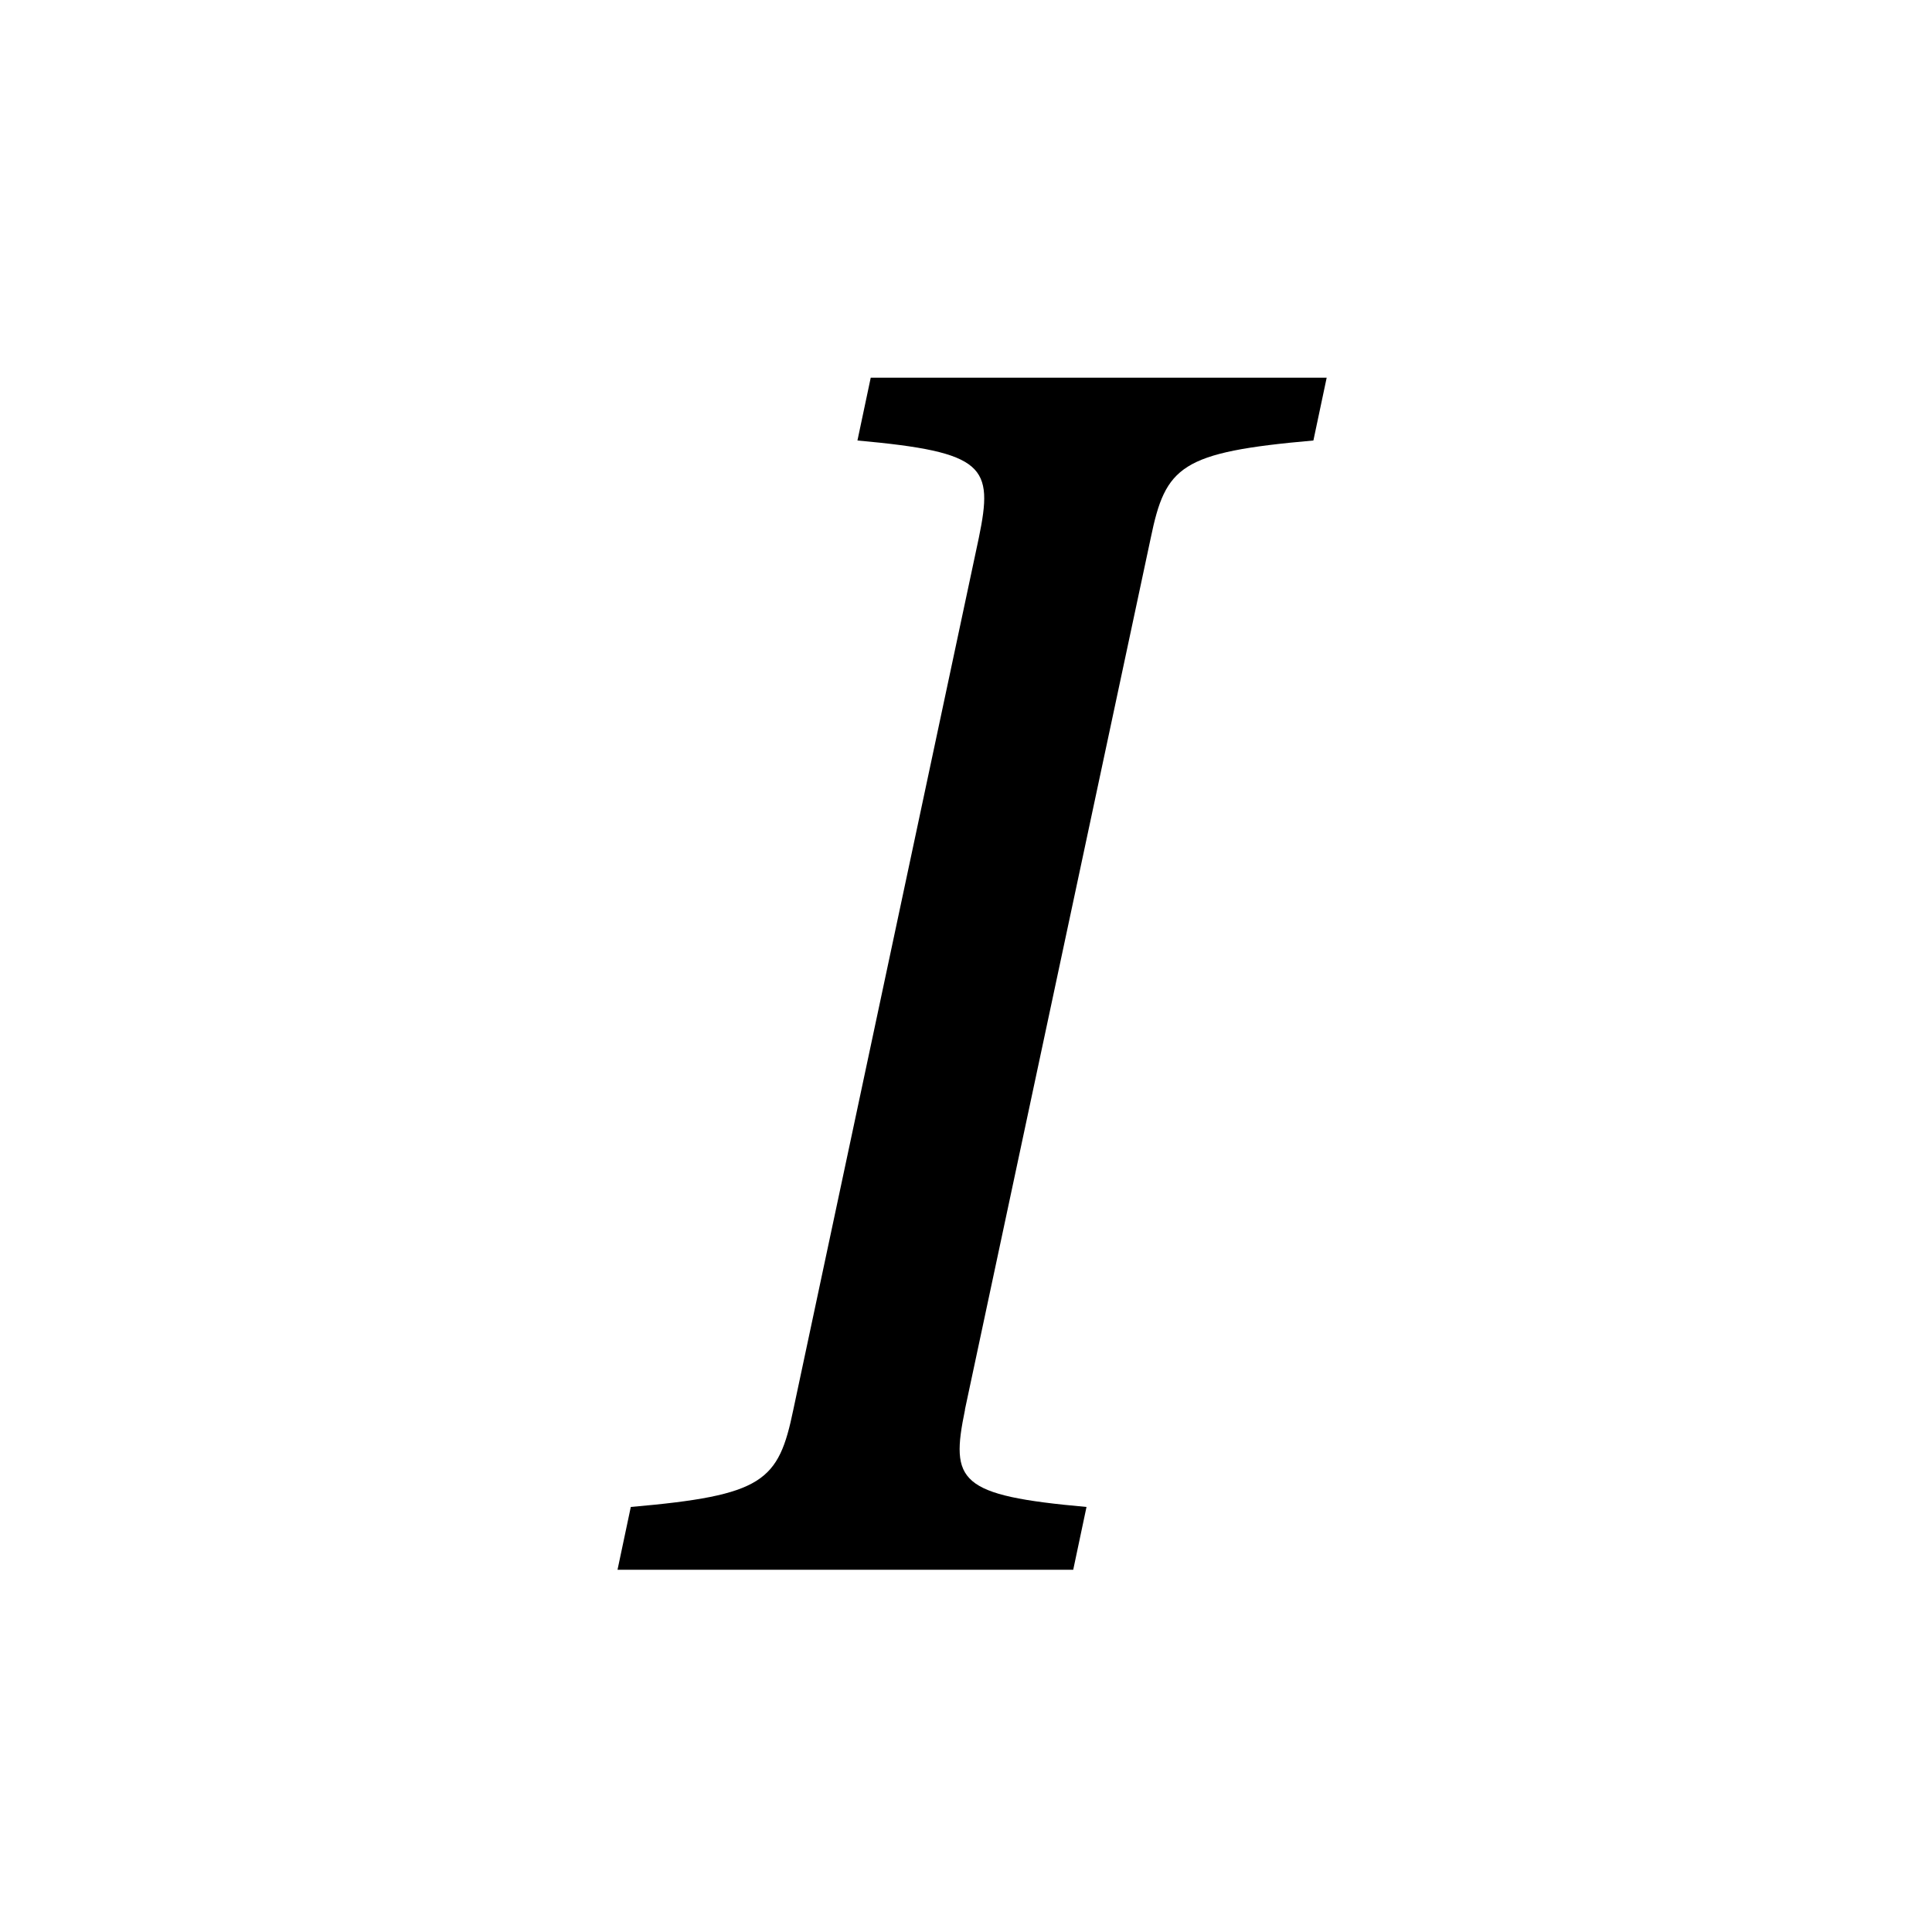
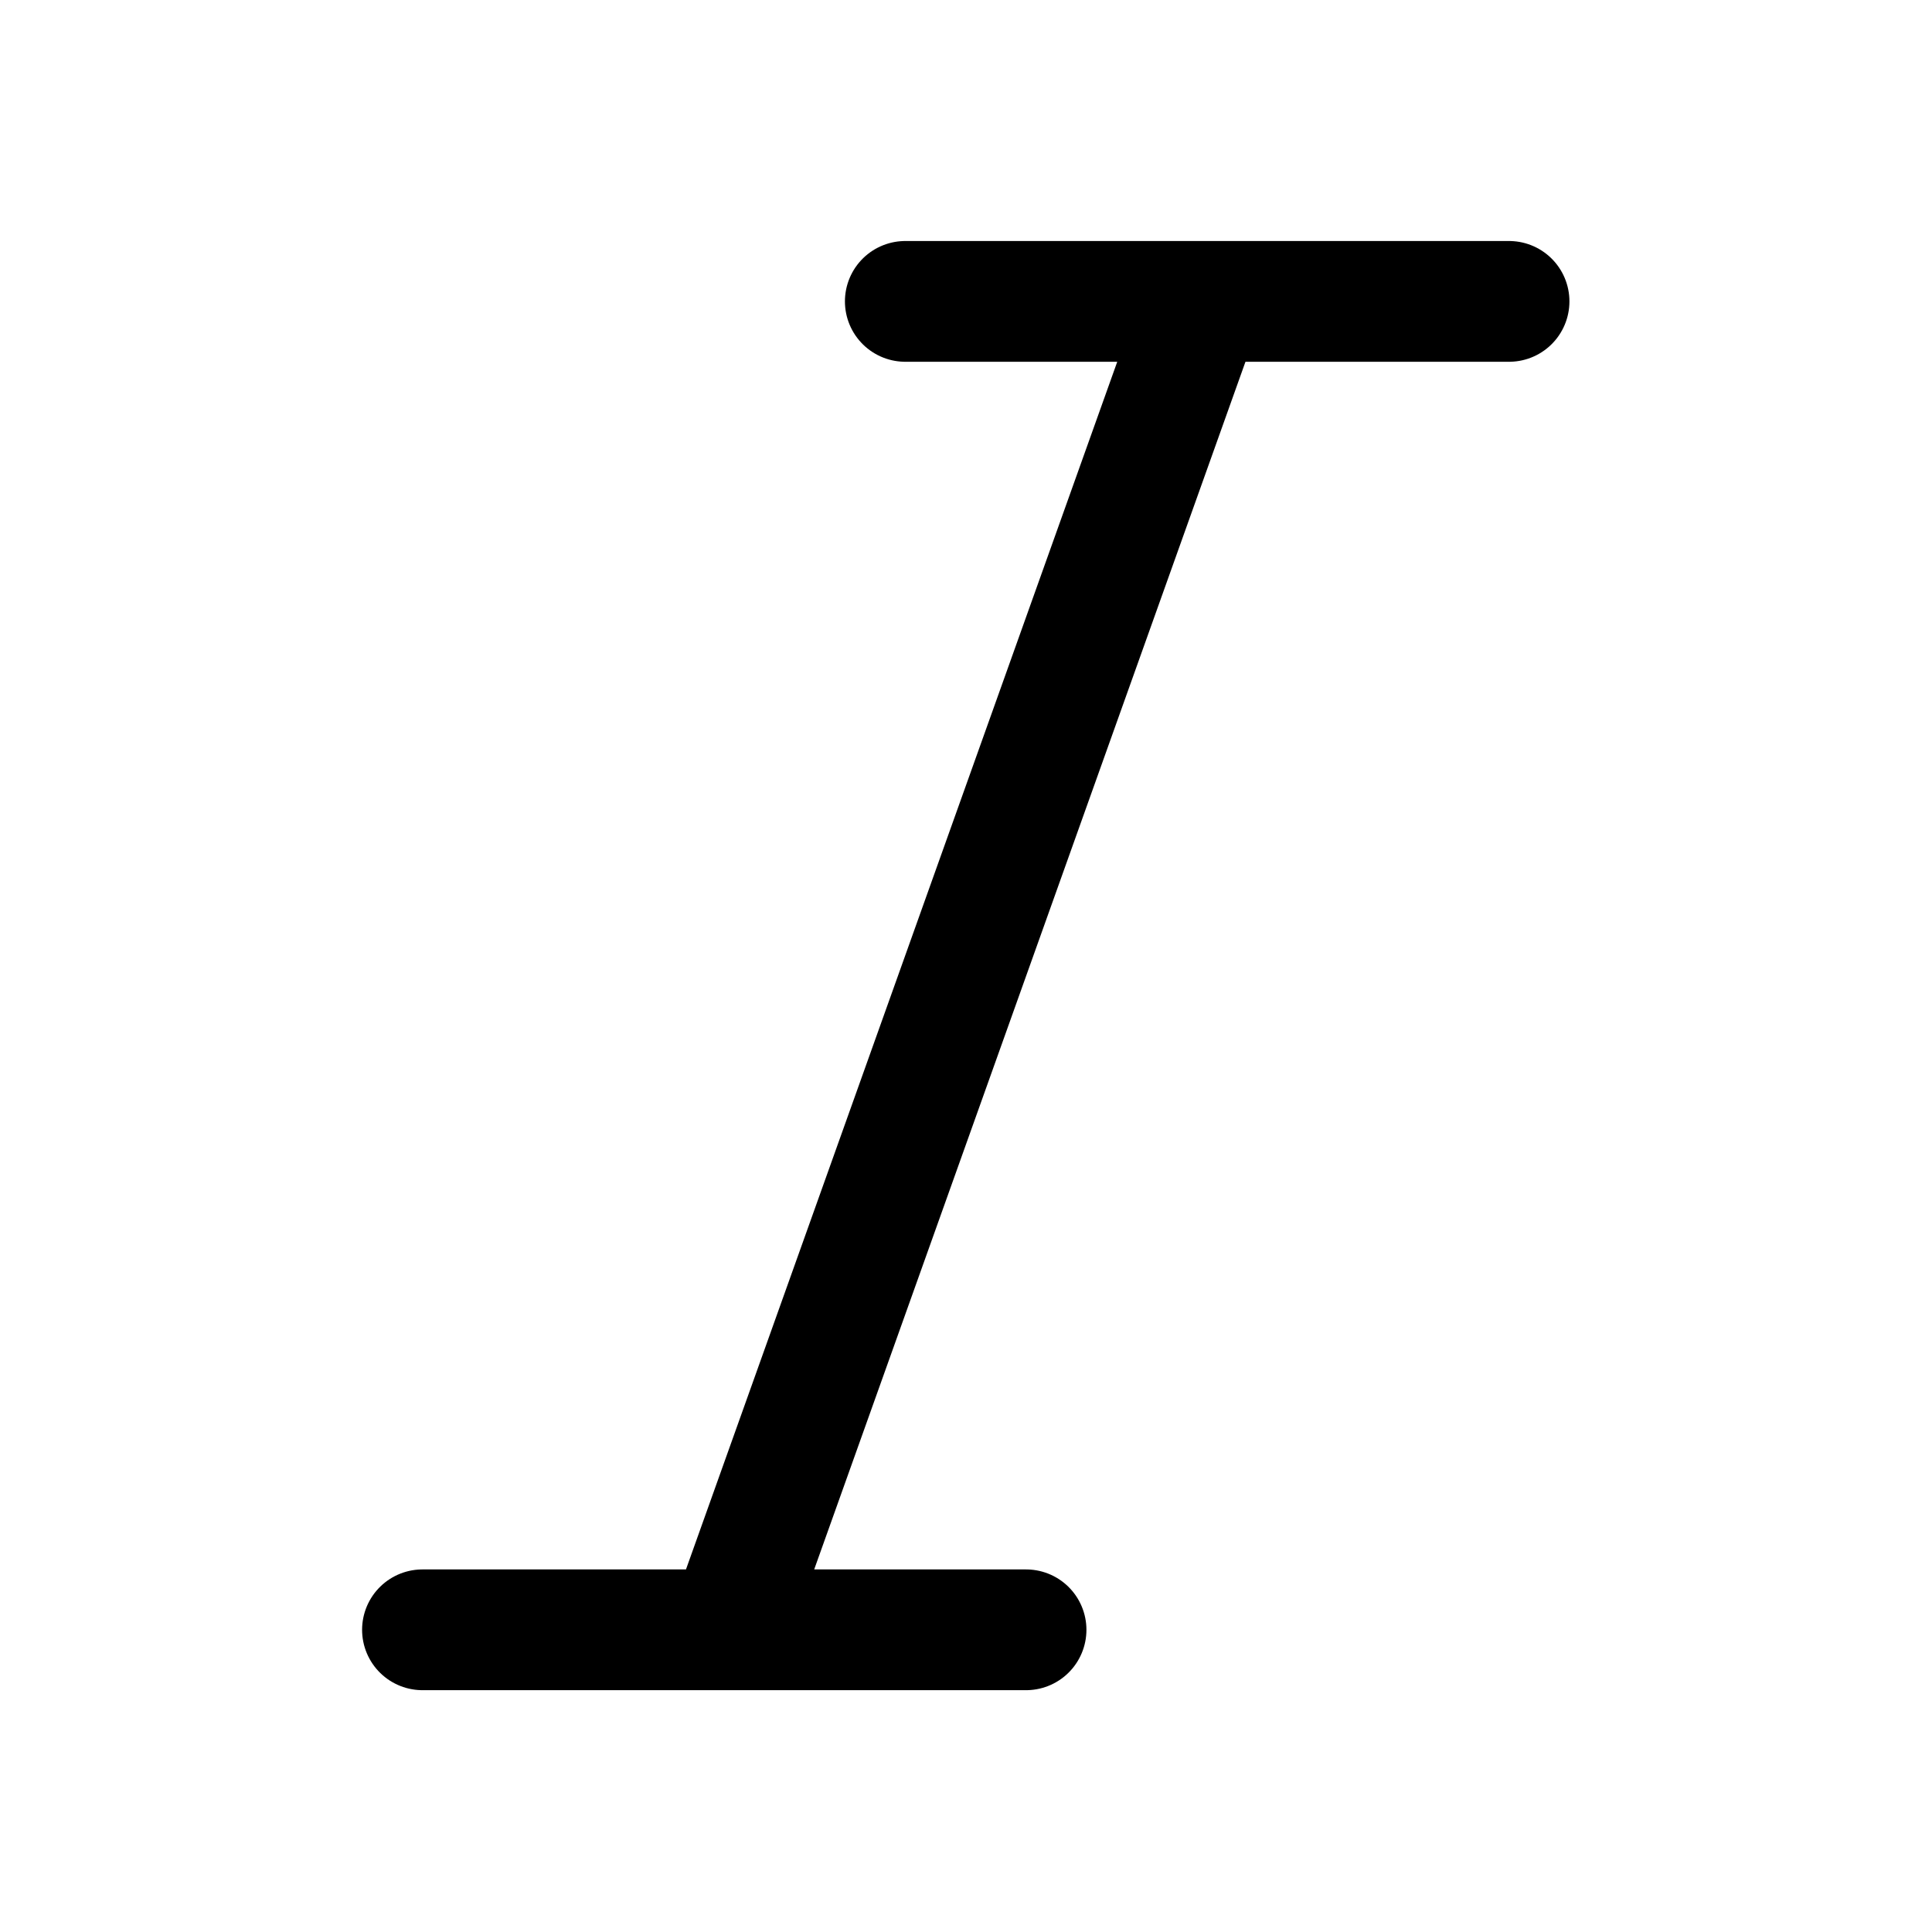
- <svg xmlns="http://www.w3.org/2000/svg" width="16" height="16" fill="currentColor" class="bi bi-type-italic" viewBox="0 0 16 16">
-   <path d="M7.991 11.674 9.53 4.455c.123-.595.246-.71 1.347-.807l.11-.52H7.211l-.11.52c1.06.096 1.128.212 1.005.807L6.57 11.674c-.123.595-.246.71-1.346.806l-.11.52h3.774l.11-.52c-1.06-.095-1.129-.211-1.006-.806z" />
+ <svg xmlns="http://www.w3.org/2000/svg" fill="none" viewBox="0 0 24 24" stroke-width="1.5" stroke="currentColor" class="size-6">
+   <path stroke-linecap="round" stroke-linejoin="round" d="M5.248 20.246H9.05m0 0h3.696m-3.696 0 5.893-16.502m0 0h-3.697m3.697 0h3.803" />
</svg>
